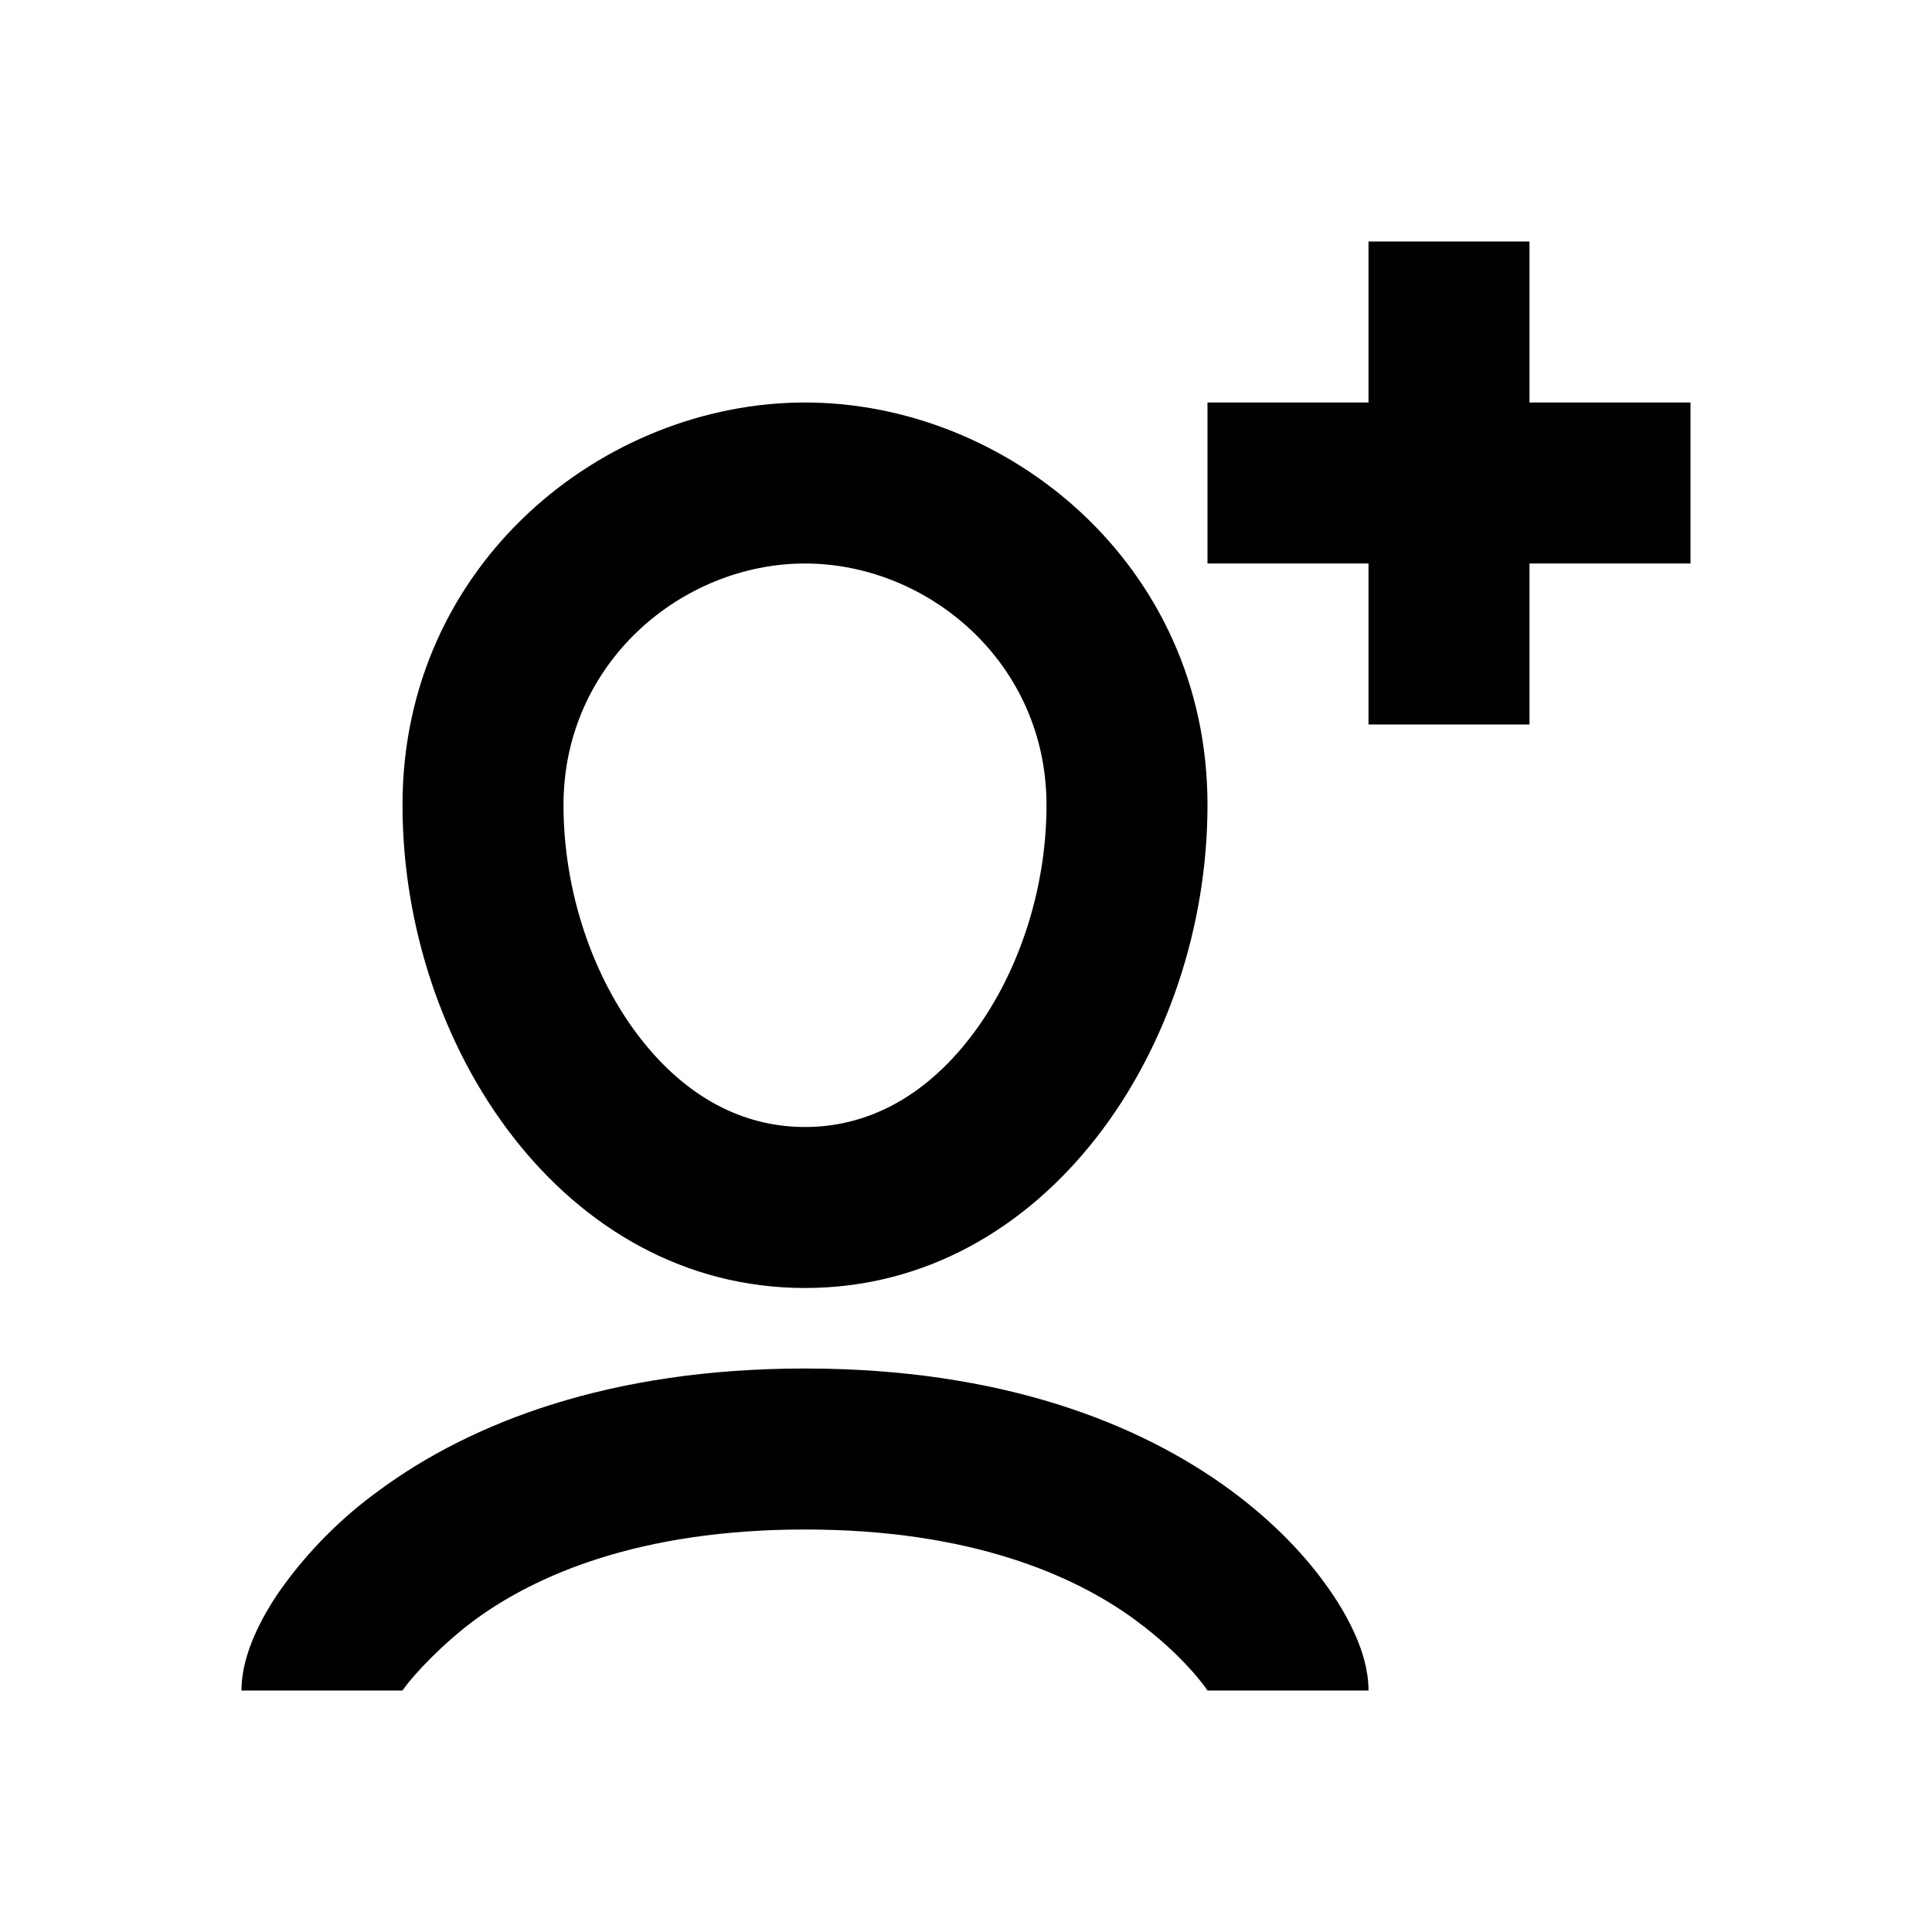
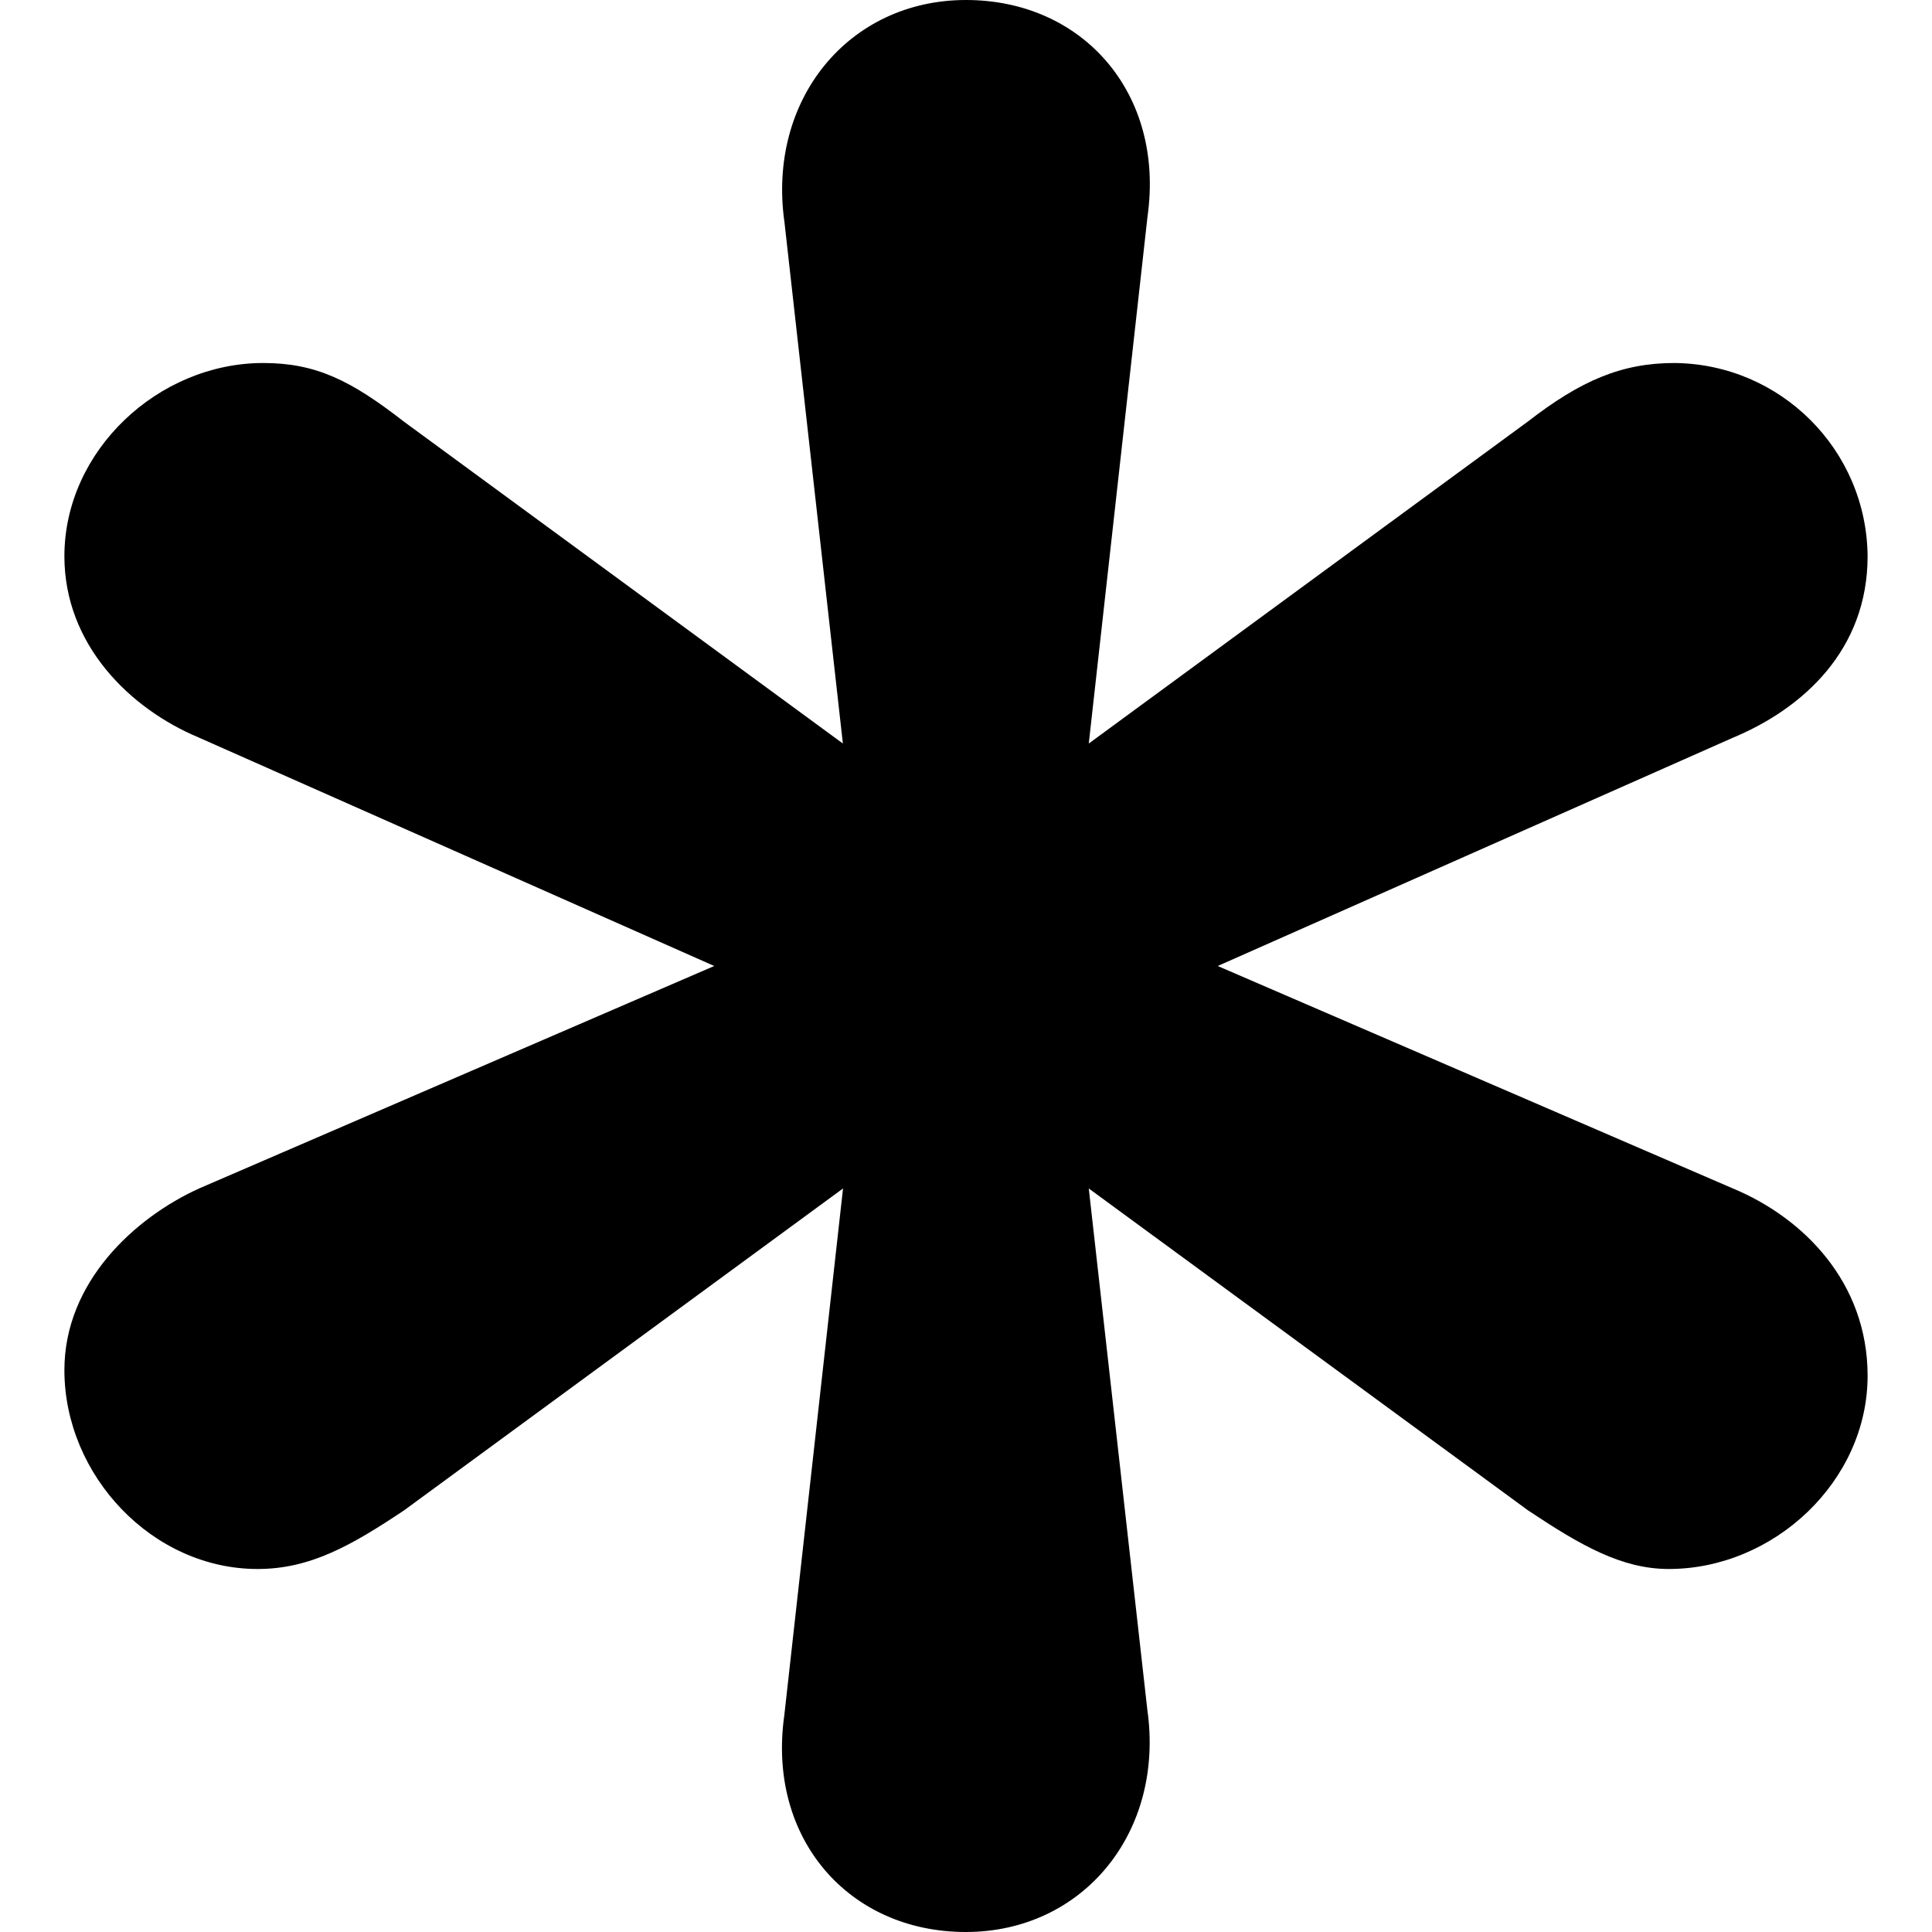
- <svg viewBox="0 0 24 24">
-   <path fill-rule="evenodd" clip-rule="evenodd" d="M12.046 12.897C12.633 12.142 13 11.08 13 10c0-1.768-1.472-3-3-3s-3 1.232-3 3c0 1.08.367 2.143.954 2.897C8.524 13.63 9.228 14 10 14c.771 0 1.476-.37 2.046-1.103zM10 16c3 0 5-3 5-6s-2.5-5-5-5-5 2-5 5 2 6 5 6zM5 21H3c0-.263.085-.505.154-.666.08-.188.191-.385.329-.583a5.349 5.349 0 011.238-1.245C5.844 17.682 7.556 17 10 17s4.155.682 5.279 1.506c.556.408.963.847 1.238 1.245.138.198.249.395.329.583.07.161.154.403.154.666h-2s-.272-.418-.904-.881C13.344 19.568 12.056 19 10 19s-3.344.568-4.096 1.119c-.382.28-.758.67-.904.881z" />
-   <path d="M19 3h-2v2h-2v2h2v2h2V7h2V5h-2V3z" />
+ <svg class="icon-logo-star" width="35px" height="35px" viewBox="0 0 362.62 388.52" data-spin-me="false">
+   <path d="M156.58,239l-88.3,64.75c-10.59,7.06-18.84,11.77-29.43,11.77-21.19,0-38.85-18.84-38.85-40C0,257.83,14.13,244.88,27.08,239l103.6-44.74L27.08,148.34C13,142.46,0,129.51,0,111.85,0,90.66,18.84,73,40,73c10.6,0,17.66,3.53,28.25,11.77l88.3,64.75L144.81,44.74C141.28,20,157.76,0,181.31,0s40,18.84,36.5,43.56L206,149.52l88.3-64.75C304.93,76.53,313.17,73,323.77,73a39.2,39.2,0,0,1,38.85,38.85c0,18.84-12.95,30.61-27.08,36.5L231.93,194.26,335.54,239c14.13,5.88,27.08,18.83,27.08,37.67,0,21.19-18.84,38.85-40,38.85-9.42,0-17.66-4.71-28.26-11.77L206,239l11.77,104.78c3.53,24.72-12.95,44.74-36.5,44.74s-40-18.84-36.5-43.56Z" />
</svg>
